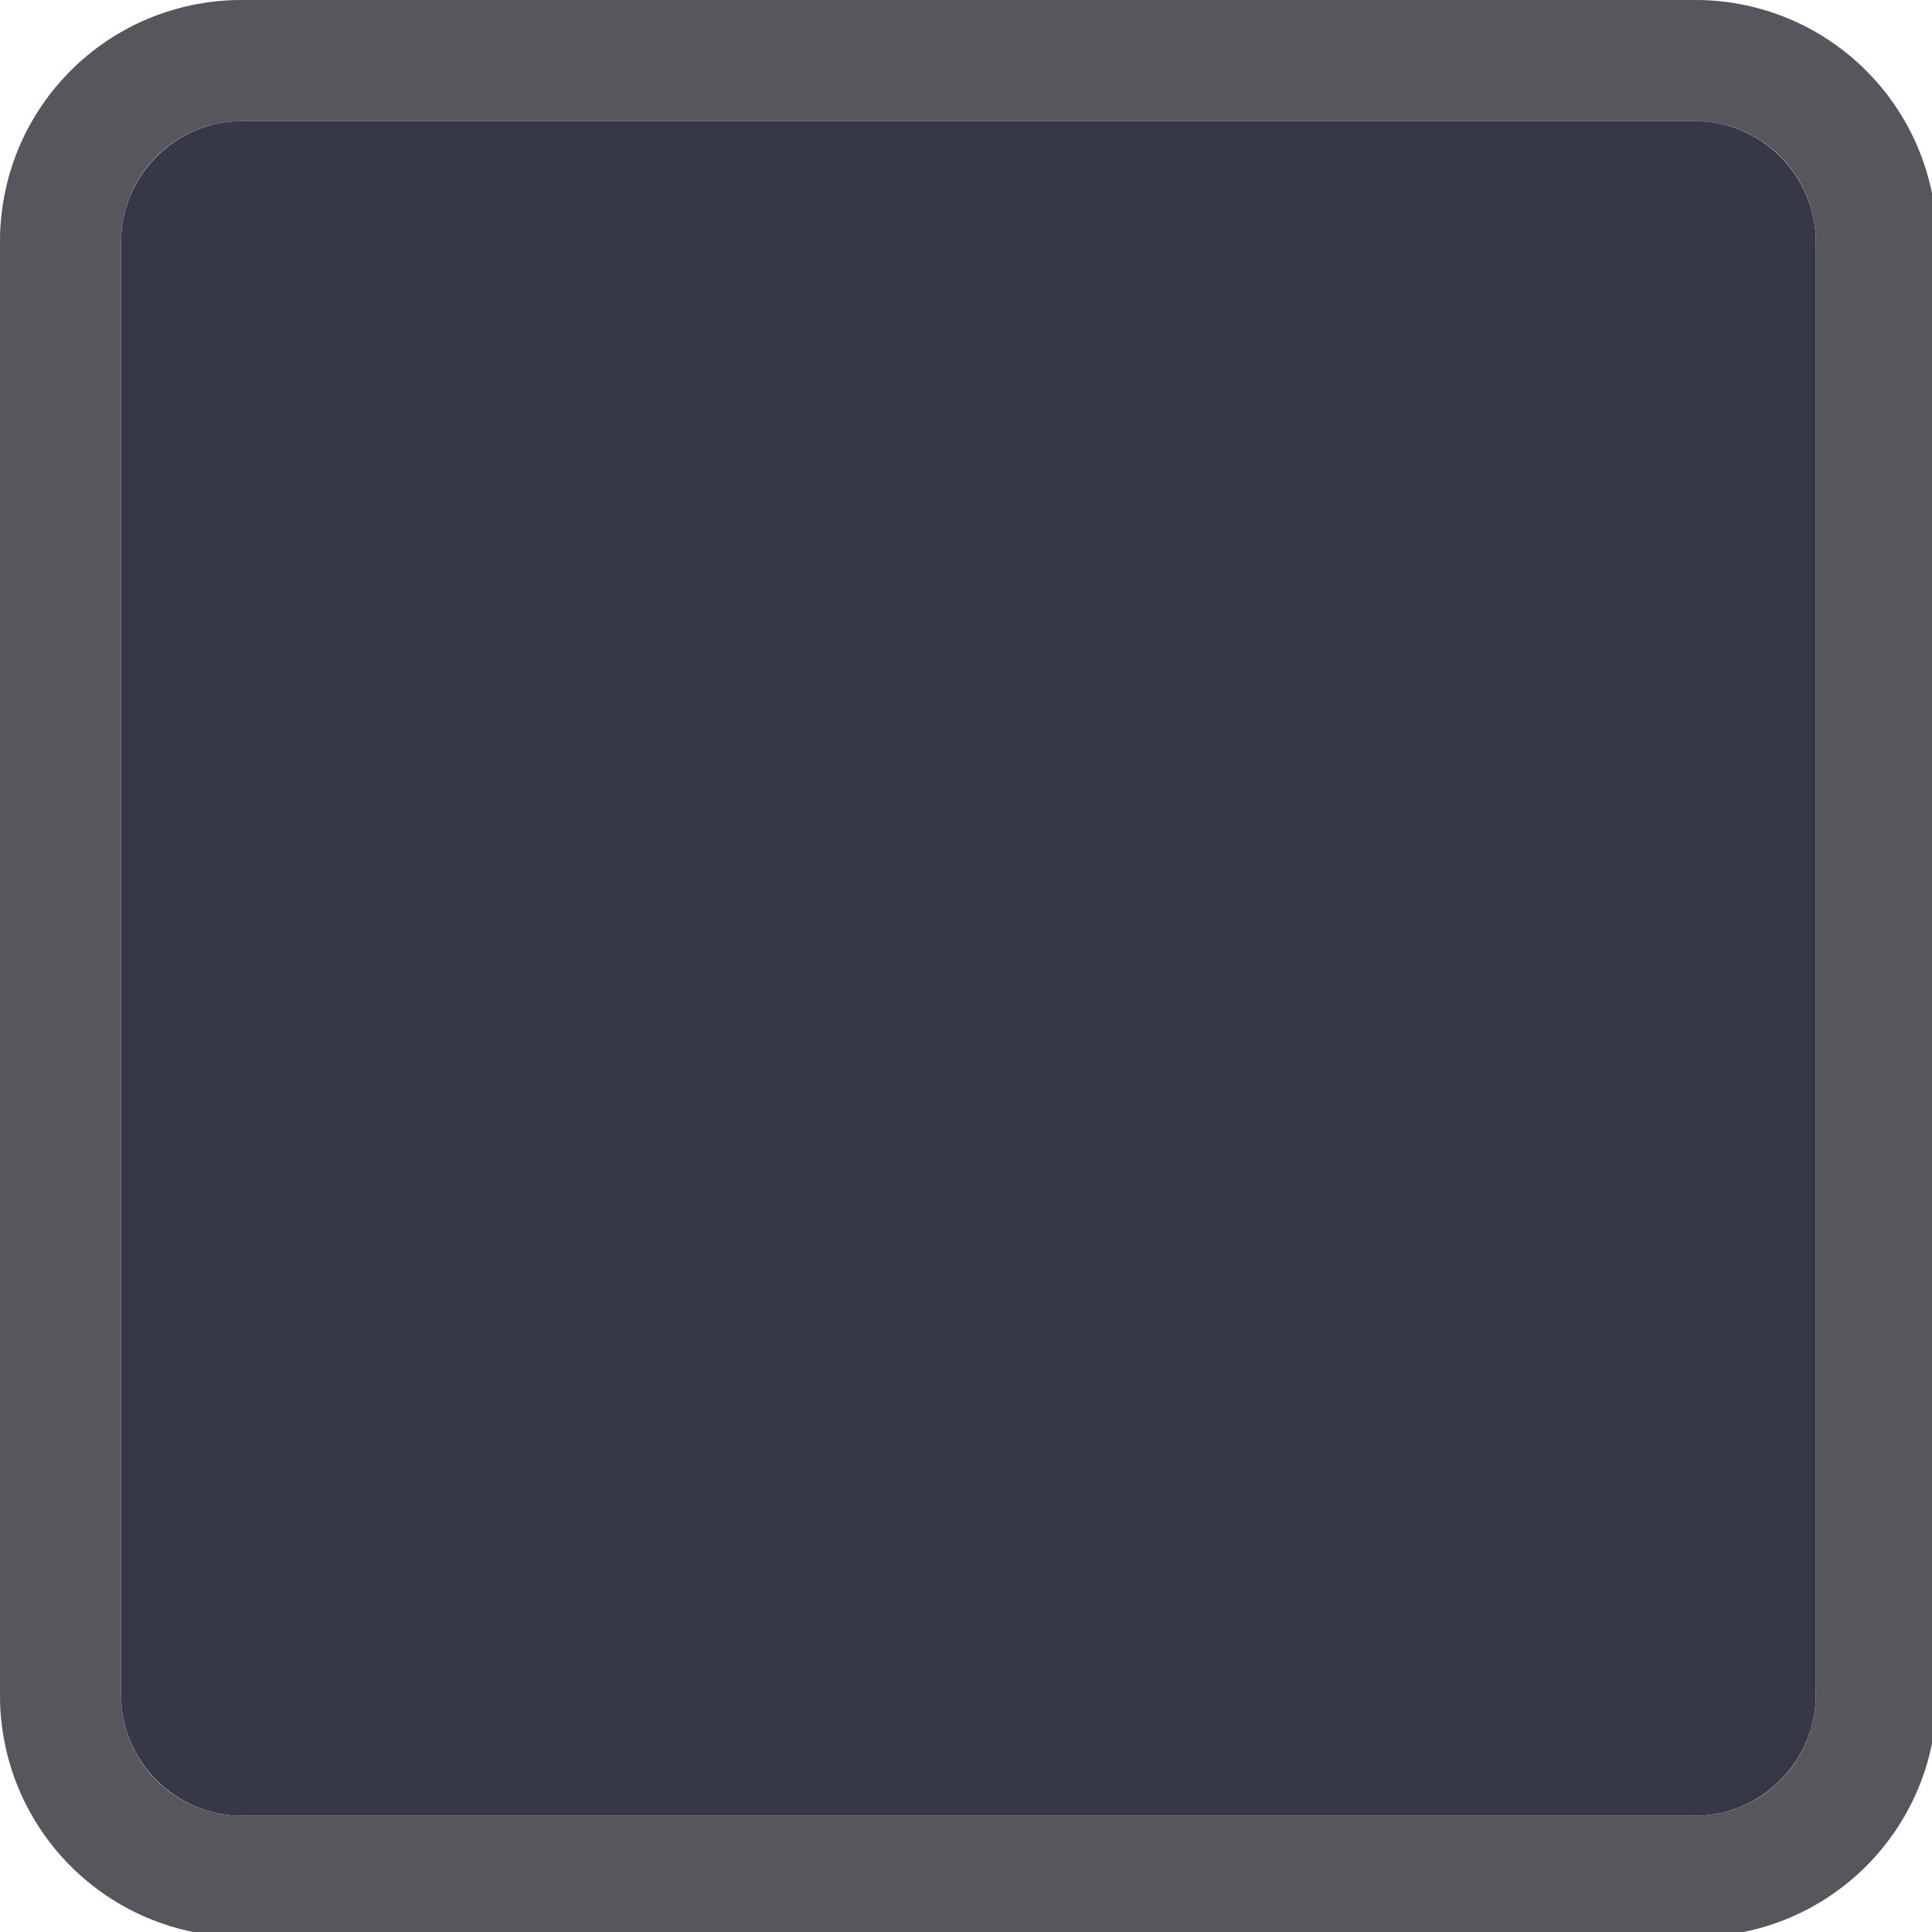
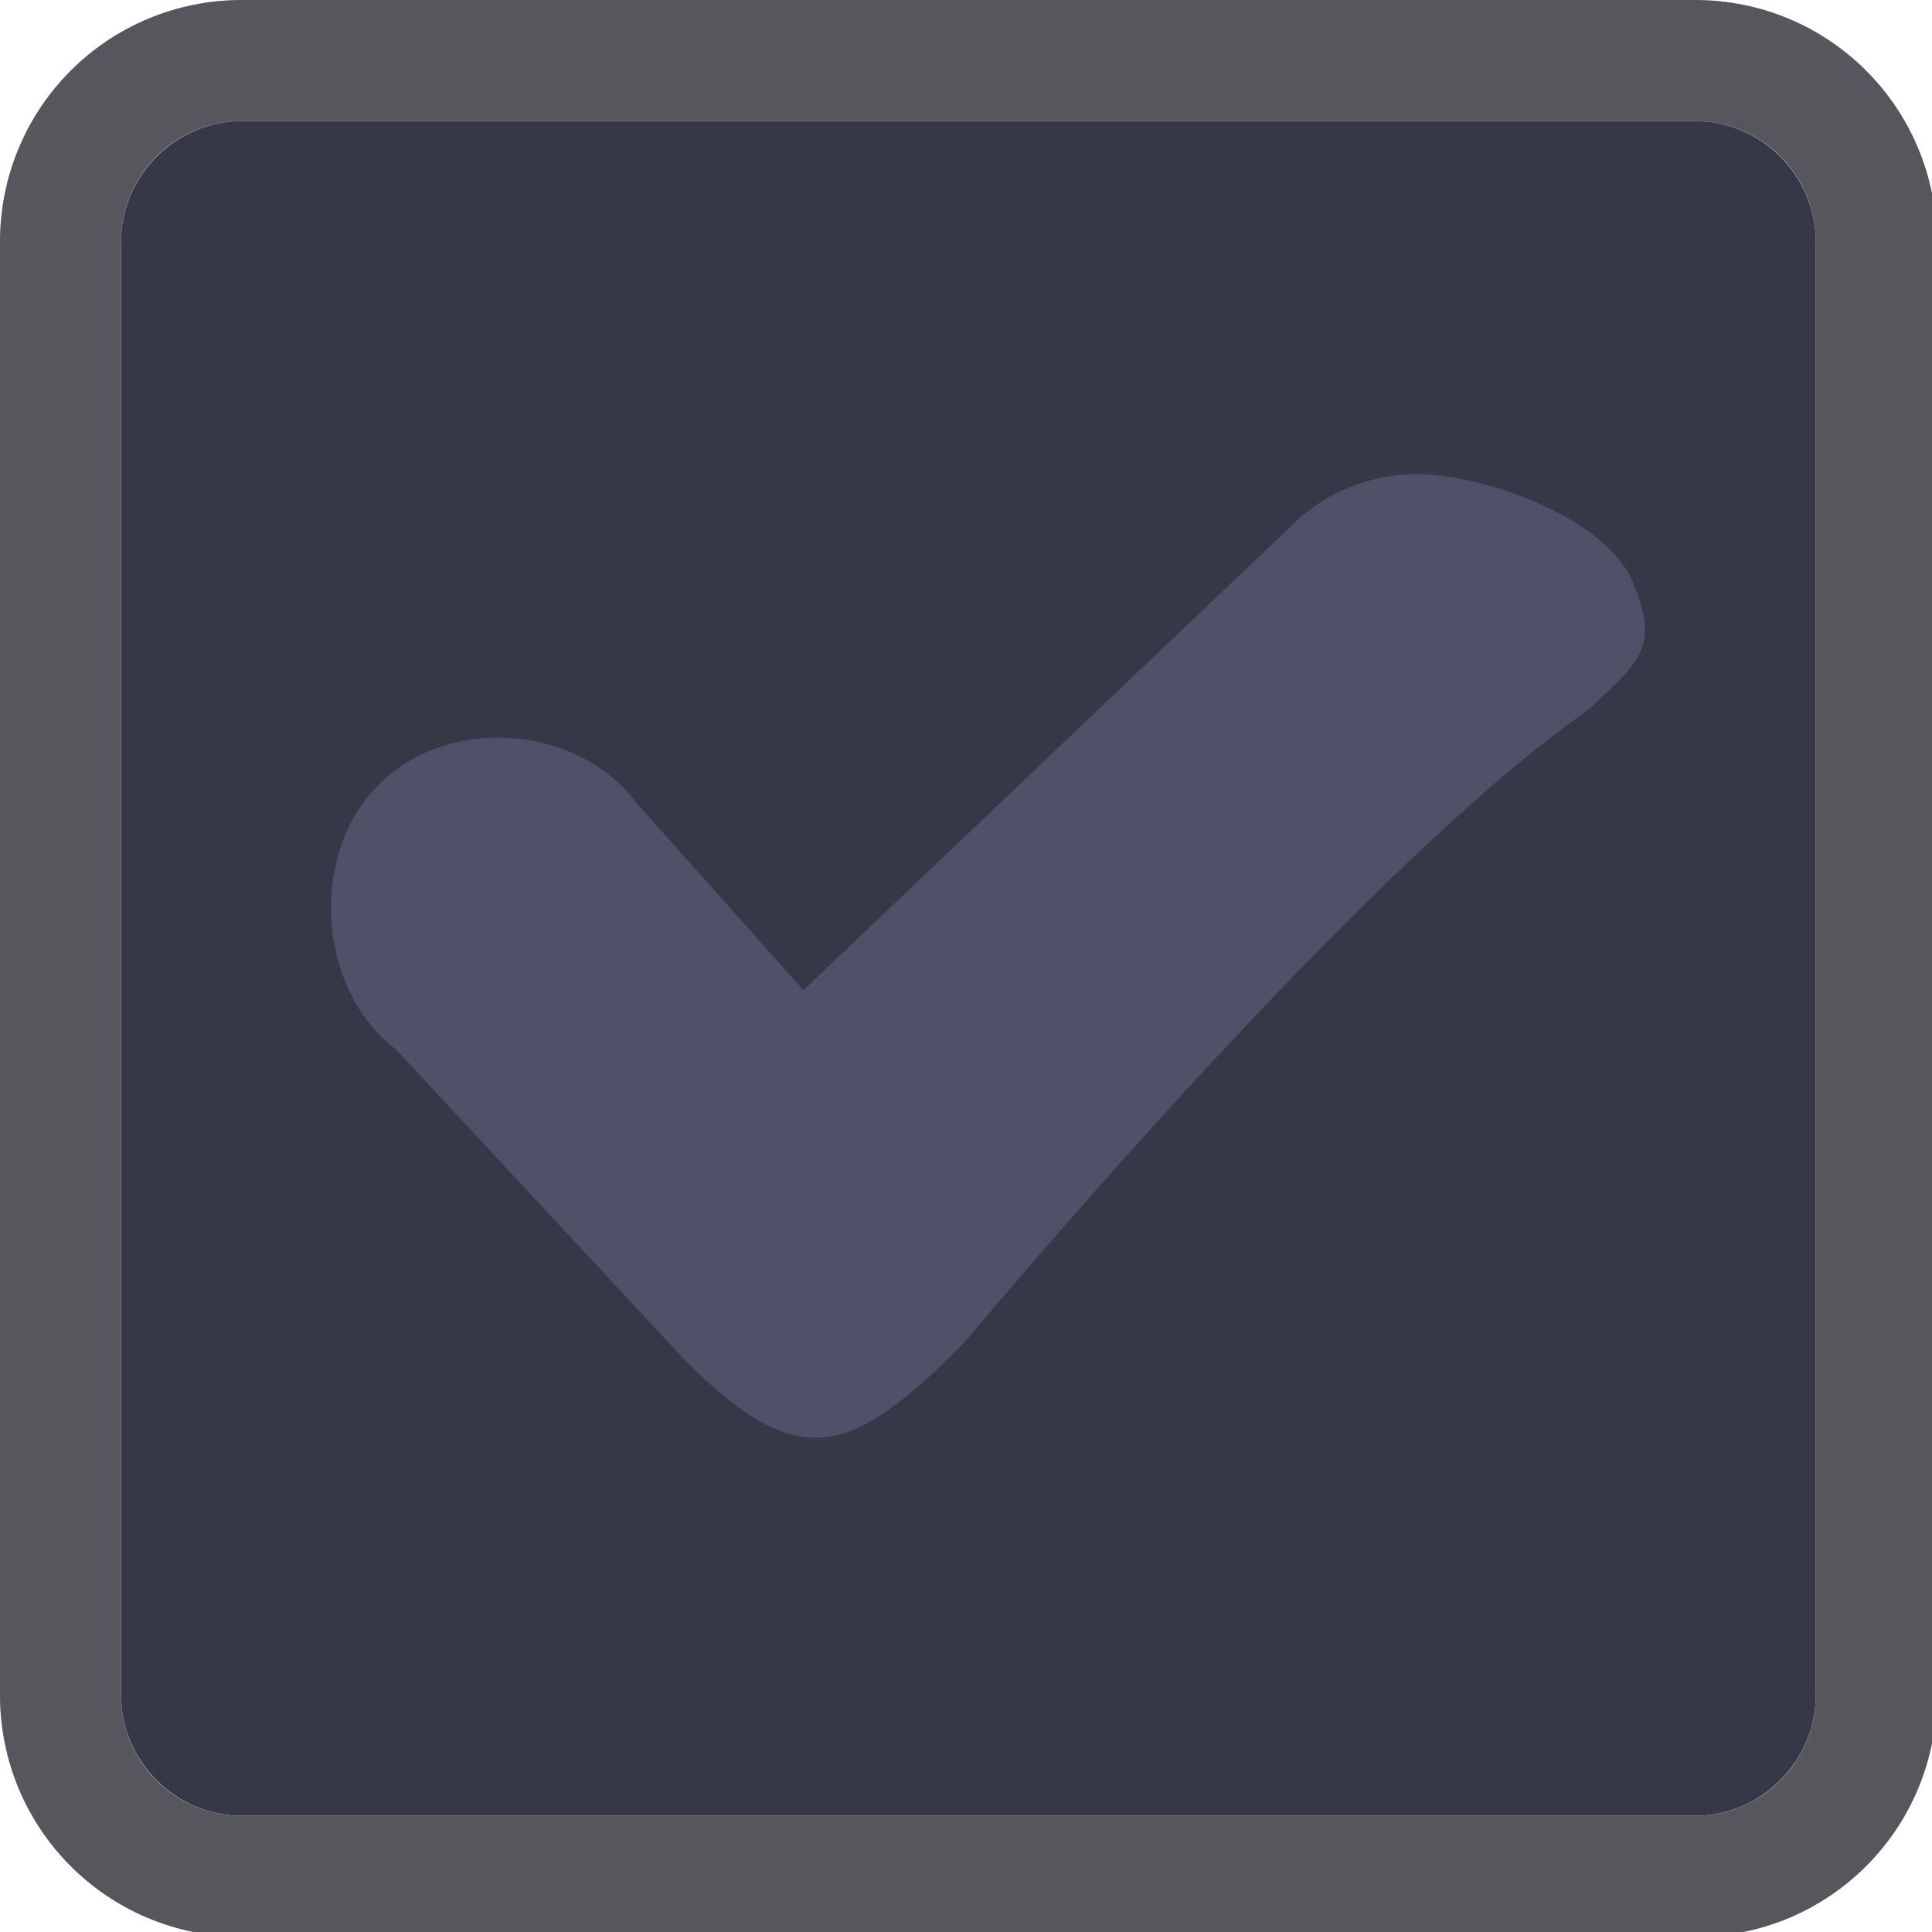
<svg xmlns="http://www.w3.org/2000/svg" width="133pt" height="133pt" viewBox="0 0 133 133" version="1.1">
  <g id="surface1">
    <path style=" stroke:none;fill-rule:nonzero;fill:#363848;fill-opacity:1;" d="M 16.668 8.332 L 116.668 8.332 C 121.258 8.332 125 12.078 125 16.668 L 125 116.668 C 125 121.258 121.258 125 116.668 125 L 16.668 125 C 12.078 125 8.332 121.258 8.332 116.668 L 8.332 16.668 C 8.332 12.078 12.078 8.332 16.668 8.332 Z M 16.668 8.332 " />
    <path style=" stroke:none;fill-rule:nonzero;fill:#191a21;fill-opacity:1;" d="M 16.668 0 C 7.422 0 0 7.422 0 16.668 L 0 116.668 C 0 125.91 7.422 133.332 16.668 133.332 L 116.668 133.332 C 125.91 133.332 133.332 125.91 133.332 116.668 L 133.332 16.668 C 133.332 7.422 125.91 0 116.668 0 Z M 16.668 8.332 L 116.668 8.332 C 121.289 8.332 125 12.043 125 16.668 L 125 116.668 C 125 121.289 121.289 125 116.668 125 L 16.668 125 C 12.043 125 8.332 121.289 8.332 116.668 L 8.332 16.668 C 8.332 12.043 12.043 8.332 16.668 8.332 Z M 16.668 8.332 " />
    <path style=" stroke:none;fill-rule:nonzero;fill:#f7f7f7;fill-opacity:0.15;" d="M 16.668 0 C 7.422 0 0 7.422 0 16.668 L 0 116.668 C 0 125.91 7.422 133.332 16.668 133.332 L 116.668 133.332 C 125.91 133.332 133.332 125.91 133.332 116.668 L 133.332 16.668 C 133.332 7.422 125.91 0 116.668 0 Z M 16.668 8.332 L 116.668 8.332 C 121.289 8.332 125 12.043 125 16.668 L 125 116.668 C 125 121.289 121.289 125 116.668 125 L 16.668 125 C 12.043 125 8.332 121.289 8.332 116.668 L 8.332 16.668 C 8.332 12.043 12.043 8.332 16.668 8.332 Z M 16.668 8.332 " />
    <path style=" stroke:none;fill-rule:nonzero;fill:#f7f7f7;fill-opacity:0.15;" d="M 16.668 0 C 7.422 0 0 7.422 0 16.668 L 0 116.668 C 0 125.91 7.422 133.332 16.668 133.332 L 116.668 133.332 C 125.91 133.332 133.332 125.91 133.332 116.668 L 133.332 16.668 C 133.332 7.422 125.91 0 116.668 0 Z M 16.668 8.332 L 116.668 8.332 C 121.289 8.332 125 12.043 125 16.668 L 125 116.668 C 125 121.289 121.289 125 116.668 125 L 16.668 125 C 12.043 125 8.332 121.289 8.332 116.668 L 8.332 16.668 C 8.332 12.043 12.043 8.332 16.668 8.332 Z M 16.668 8.332 " />
-     <path style=" stroke:none;fill-rule:nonzero;fill:#363848;fill-opacity:1;" d="M 97.102 32.648 C 94.074 32.746 91.047 34.016 88.898 36.199 L 55.305 68.164 L 43.816 55.273 C 39.715 49.805 30.73 49.219 25.977 54.102 C 21.223 58.984 21.875 68.164 27.277 72.266 L 47.137 93.621 C 54.949 101.434 58.465 100.391 66.34 92.48 C 66.34 92.48 93.426 59.895 109.309 48.895 C 112.824 45.574 114.289 44.629 112.434 40.137 C 110.613 35.613 101.887 32.488 97.102 32.648 Z M 97.102 32.648 " />
+     <path style=" stroke:none;fill-rule:nonzero;fill:#4e5168;fill-opacity:1;" d="M 97.102 32.648 C 94.074 32.746 91.047 34.016 88.898 36.199 L 55.305 68.164 L 43.816 55.273 C 39.715 49.805 30.73 49.219 25.977 54.102 C 21.223 58.984 21.875 68.164 27.277 72.266 L 47.137 93.621 C 54.949 101.434 58.465 100.391 66.34 92.48 C 66.34 92.48 93.426 59.895 109.309 48.895 C 112.824 45.574 114.289 44.629 112.434 40.137 C 110.613 35.613 101.887 32.488 97.102 32.648 Z M 97.102 32.648 " />
  </g>
</svg>
